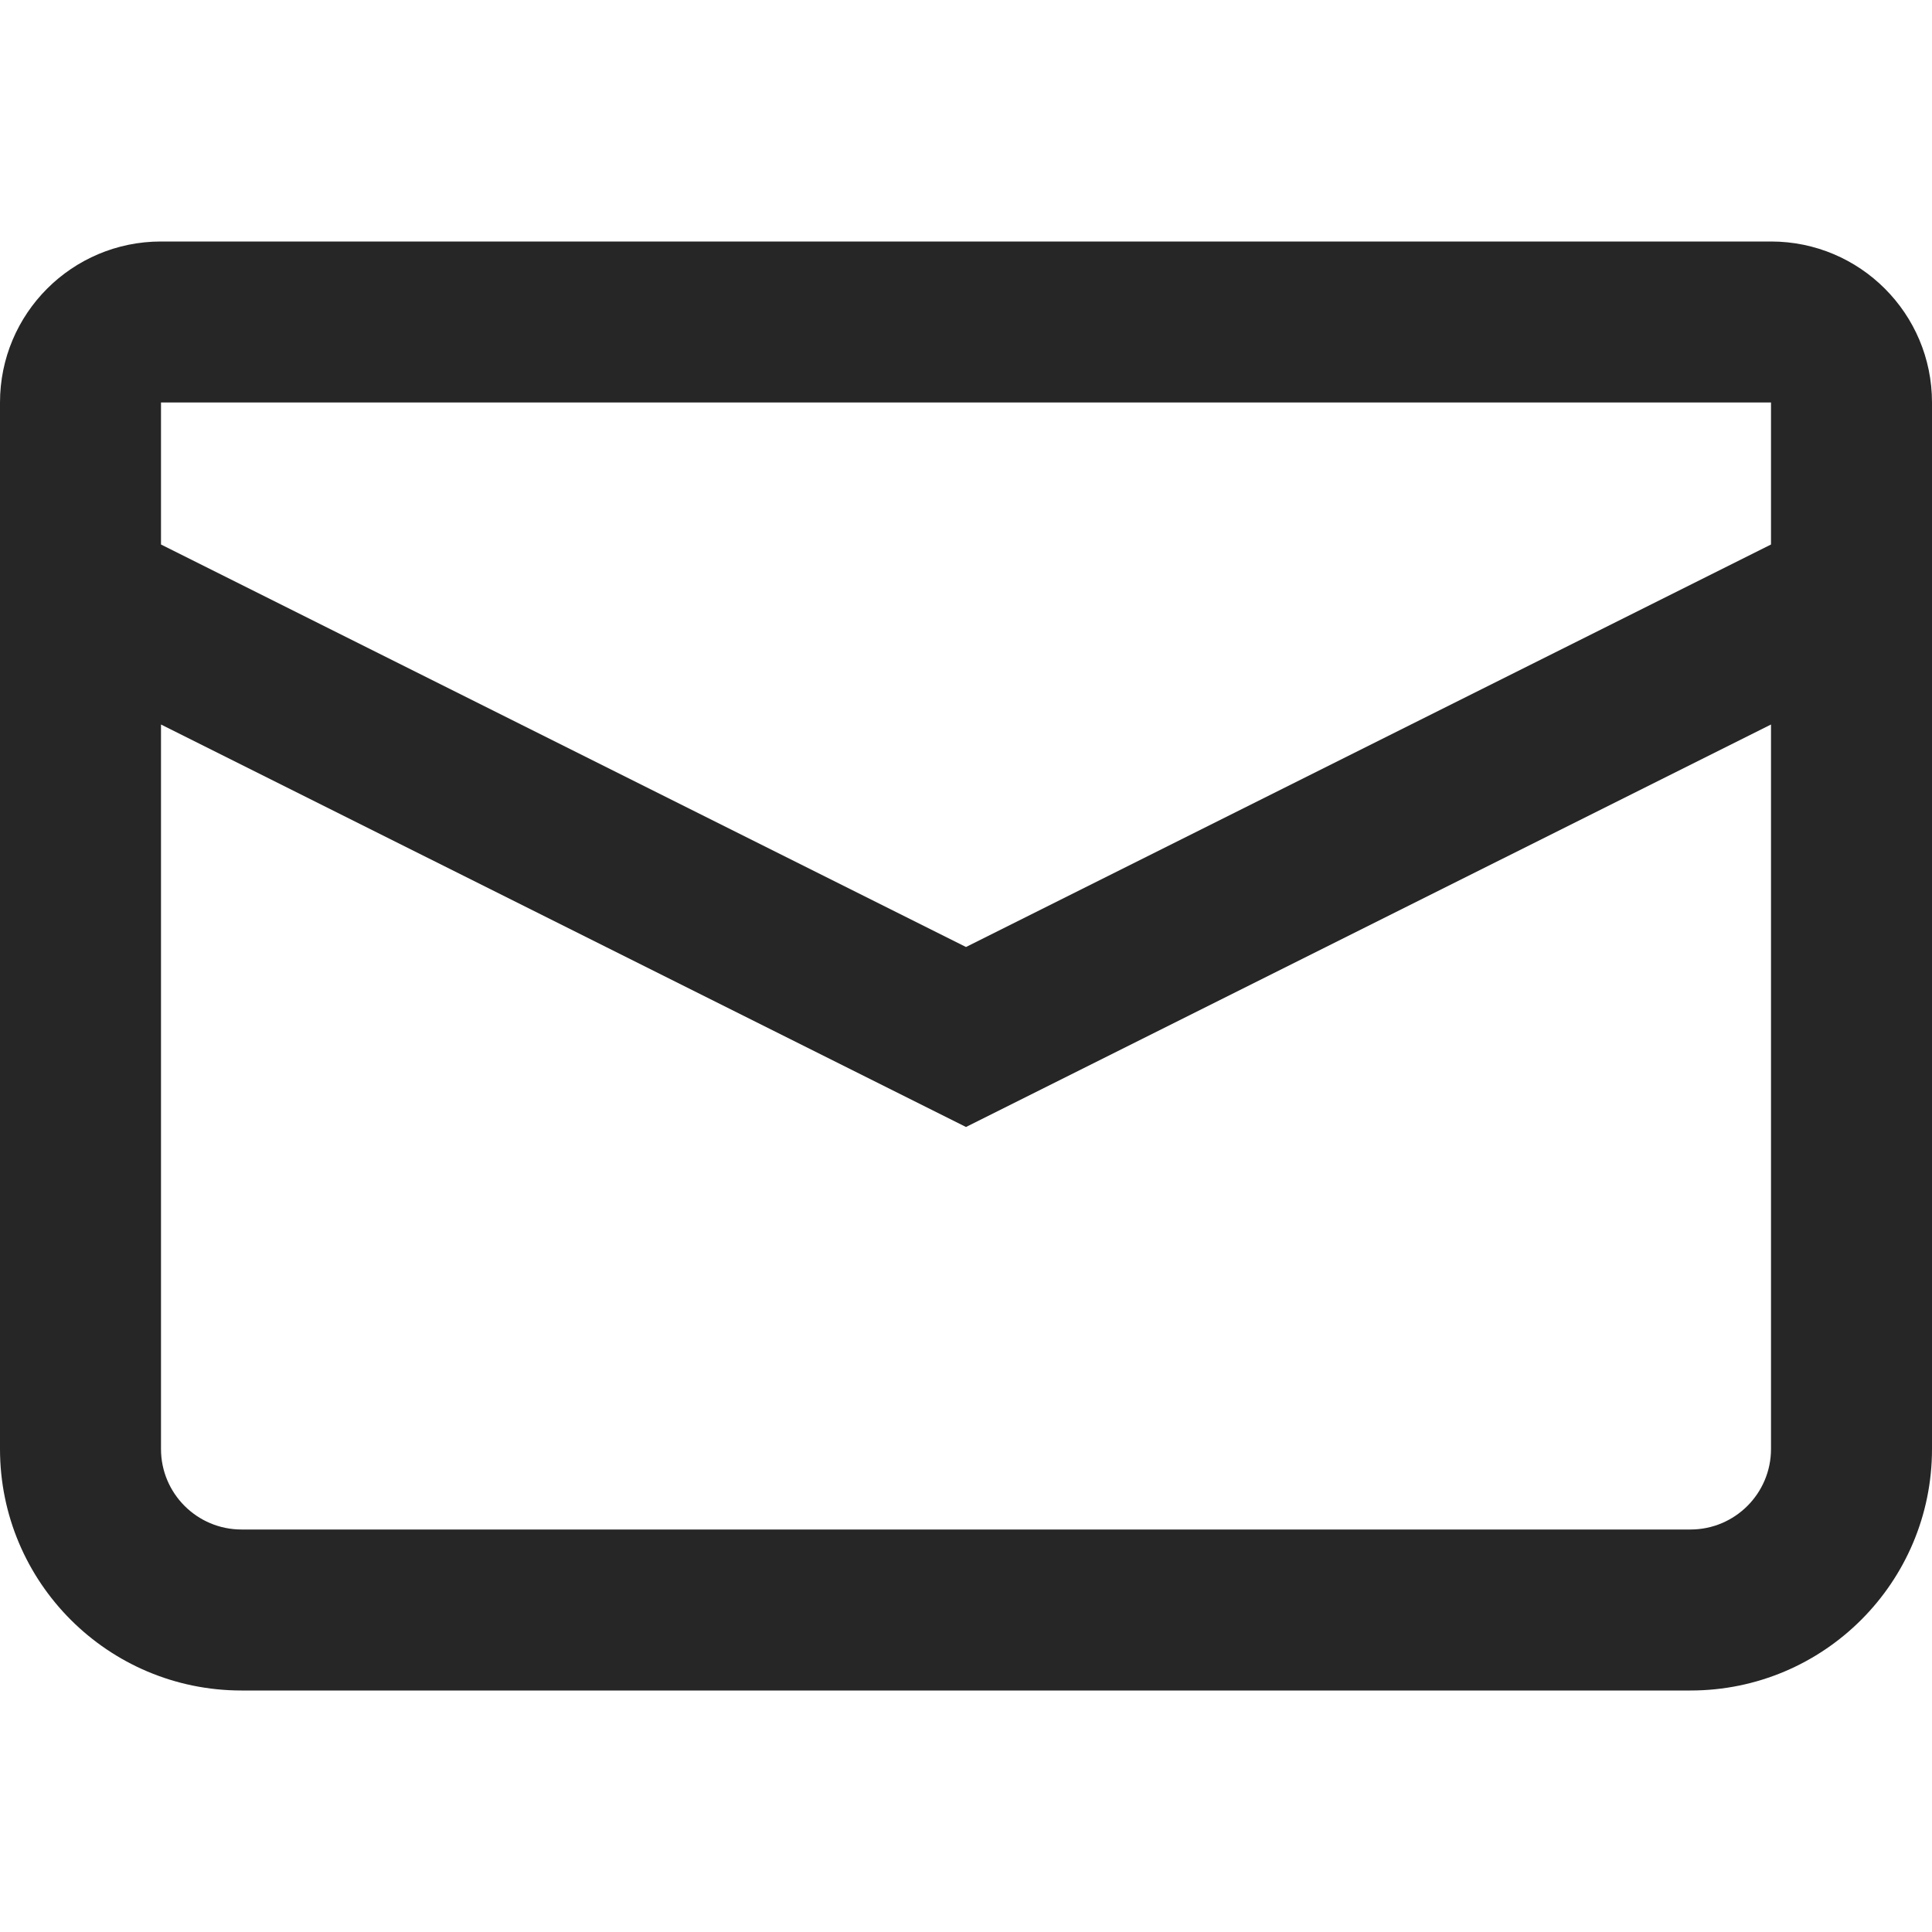
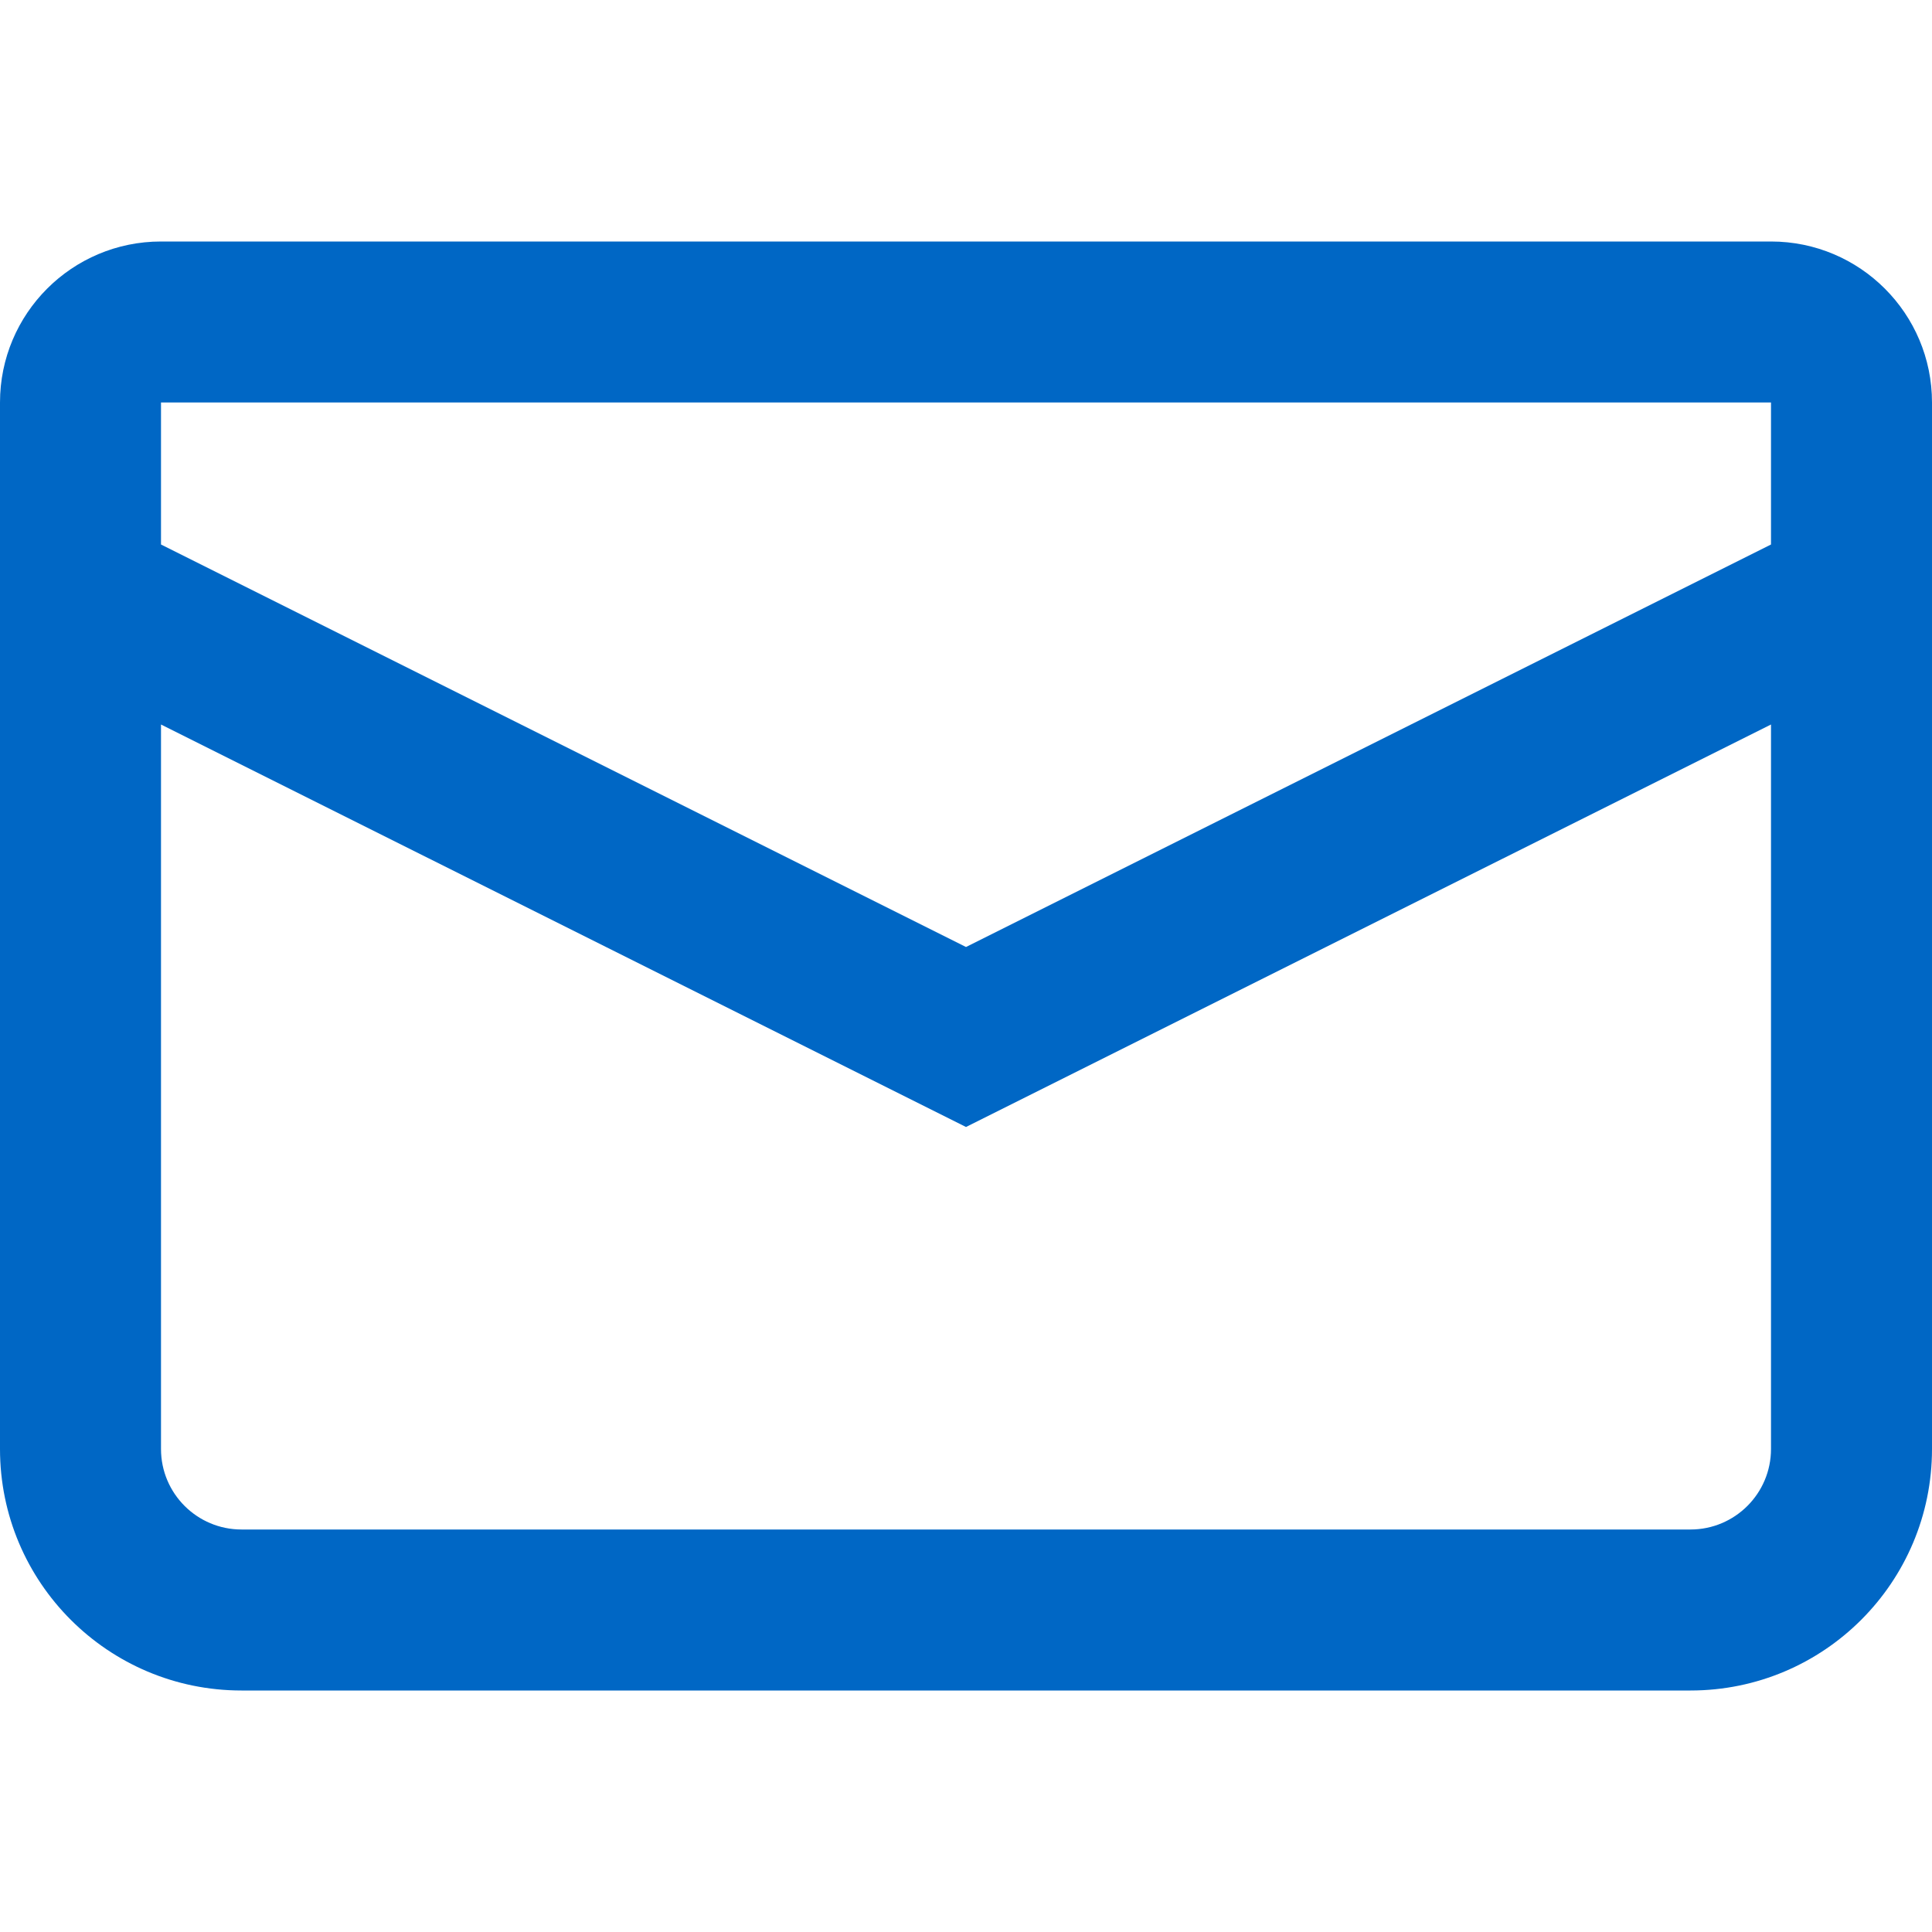
<svg xmlns="http://www.w3.org/2000/svg" width="24" height="24" viewBox="0 0 24 24" fill="none">
-   <path fill-rule="evenodd" clip-rule="evenodd" d="M2 5H22V6.764L12 11.764L2 6.764V5ZM0 5C0 3.895 0.895 3 2 3H22C23.105 3 24 3.895 24 5V8V18C24 19.657 22.657 21 21 21H3C1.343 21 0 19.657 0 18V8V5ZM2 9V18C2 18.552 2.448 19 3 19H21C21.552 19 22 18.552 22 18V9L12 14L2 9Z" fill="#262626" />
+   <path fill-rule="evenodd" clip-rule="evenodd" d="M2 5H22V6.764L12 11.764L2 6.764V5ZM0 5C0 3.895 0.895 3 2 3H22C23.105 3 24 3.895 24 5V8V18C24 19.657 22.657 21 21 21H3C1.343 21 0 19.657 0 18V8V5ZM2 9V18C2 18.552 2.448 19 3 19H21C21.552 19 22 18.552 22 18V9L12 14L2 9Z" fill="#0067C5" />
</svg>
